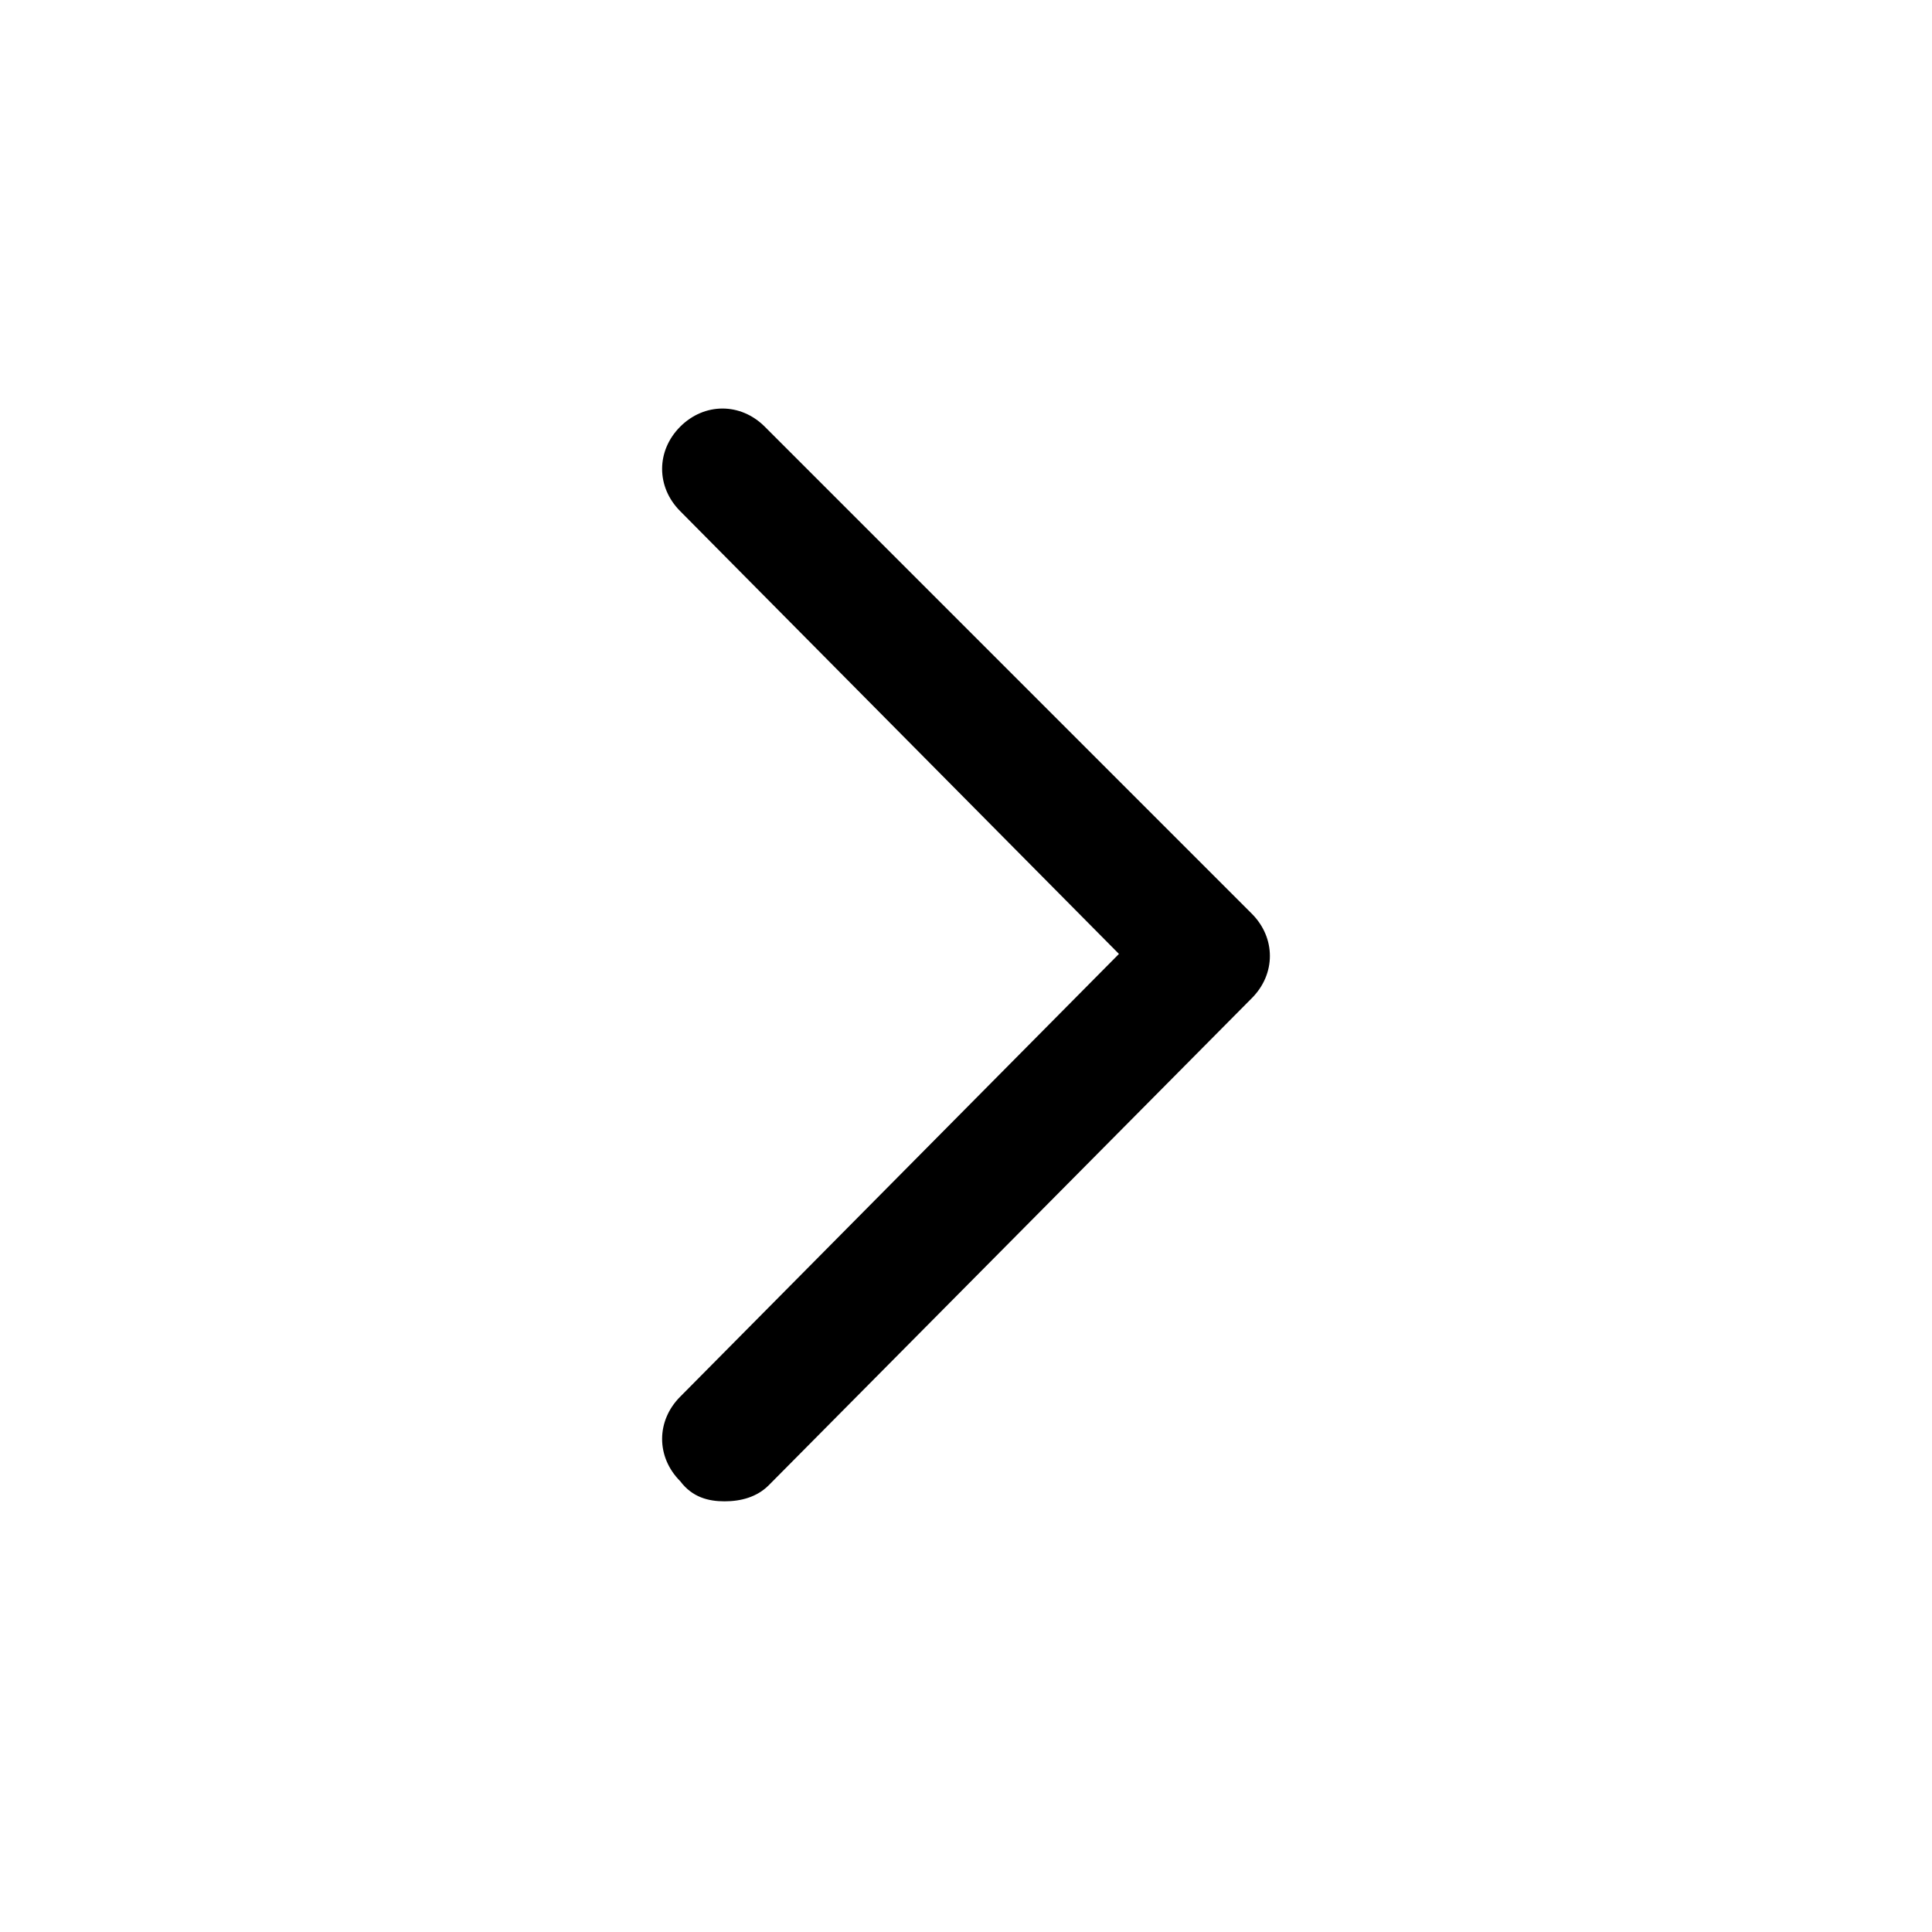
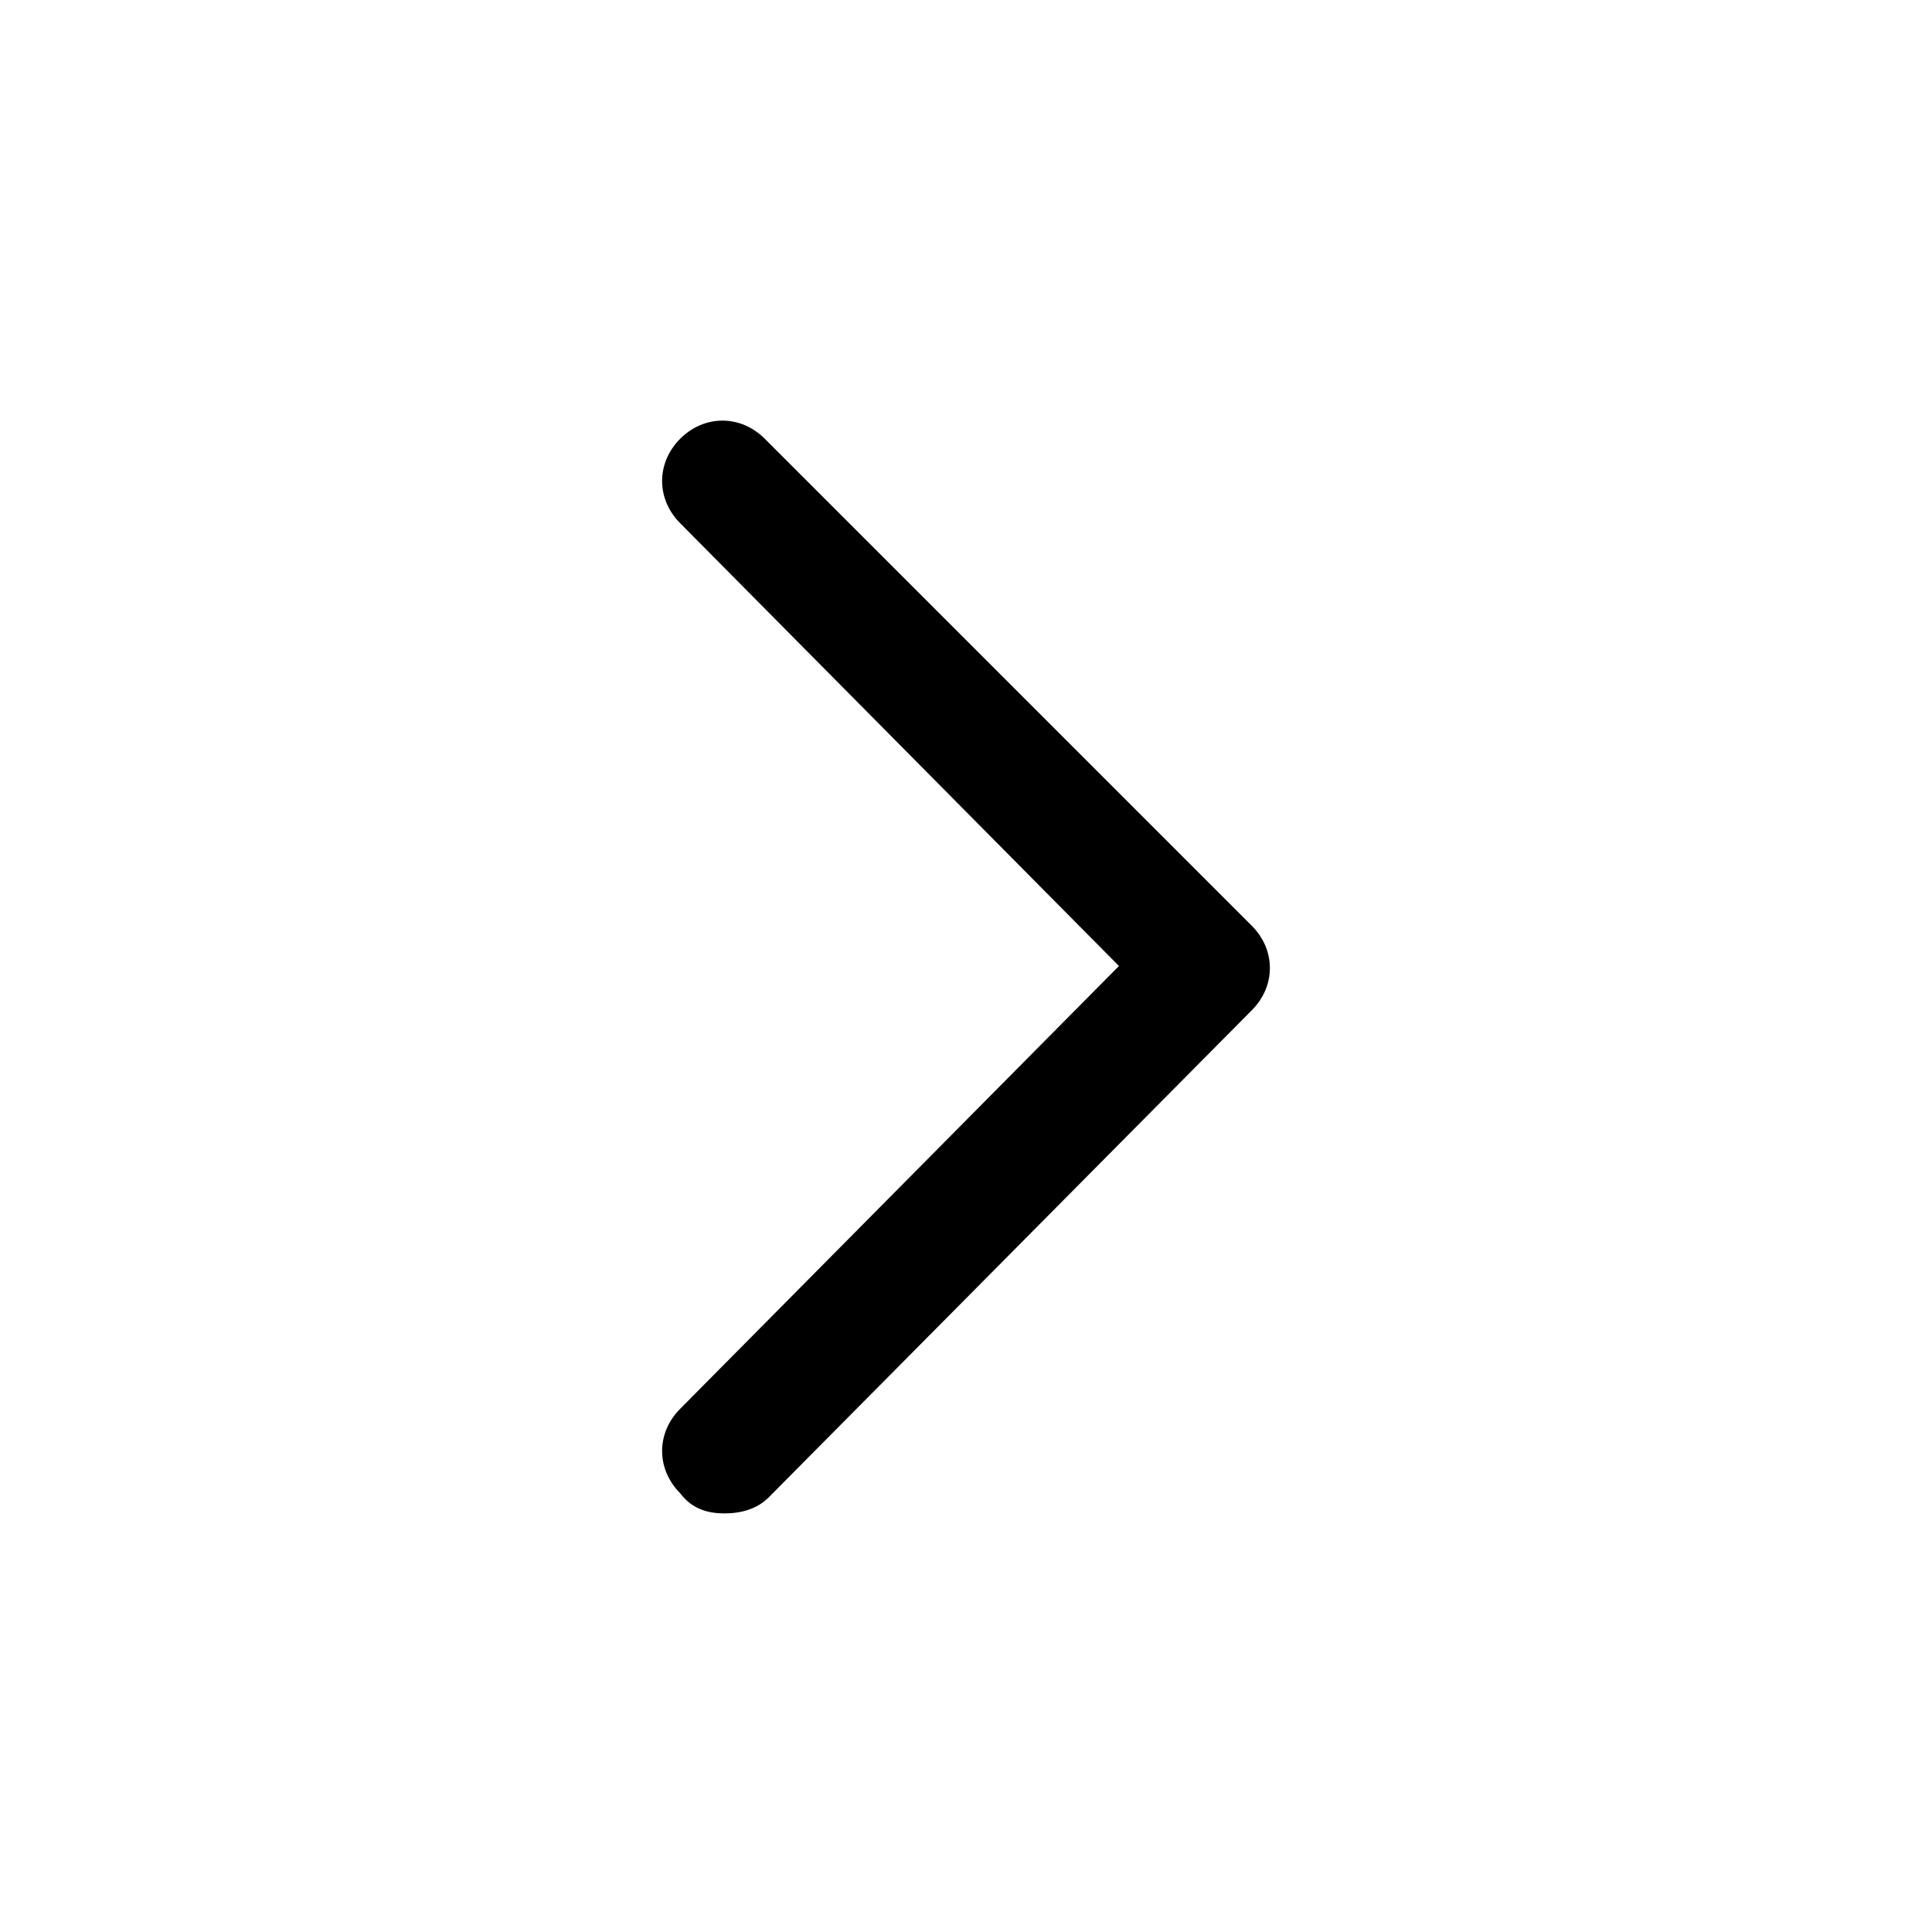
<svg xmlns="http://www.w3.org/2000/svg" version="1.1" id="Artboard" x="0px" y="0px" viewBox="0 0 48 48" style="enable-background:new 0 0 48 48;" xml:space="preserve">
-   <path d="M18,37.3c0.4,0,0.8-0.1,1.1-0.4l12-12.1c0.6-0.6,0.6-1.5,0-2.1L19,10.6c-0.6-0.6-1.5-0.6-2.1,0c-0.6,0.6-0.6,1.5,0,2.1  l10.9,11l-10.9,11c-0.6,0.6-0.6,1.5,0,2.1C17.2,37.2,17.6,37.3,18,37.3z" />
+   <path d="M18,37.6c0.4,0,0.8-0.1,1.1-0.4l12-12.1c0.6-0.6,0.6-1.5,0-2.1L19,10.9c-0.6-0.6-1.5-0.6-2.1,0s-0.6,1.5,0,2.1l10.9,11  L16.9,35c-0.6,0.6-0.6,1.5,0,2.1C17.2,37.5,17.6,37.6,18,37.6z" />
</svg>
